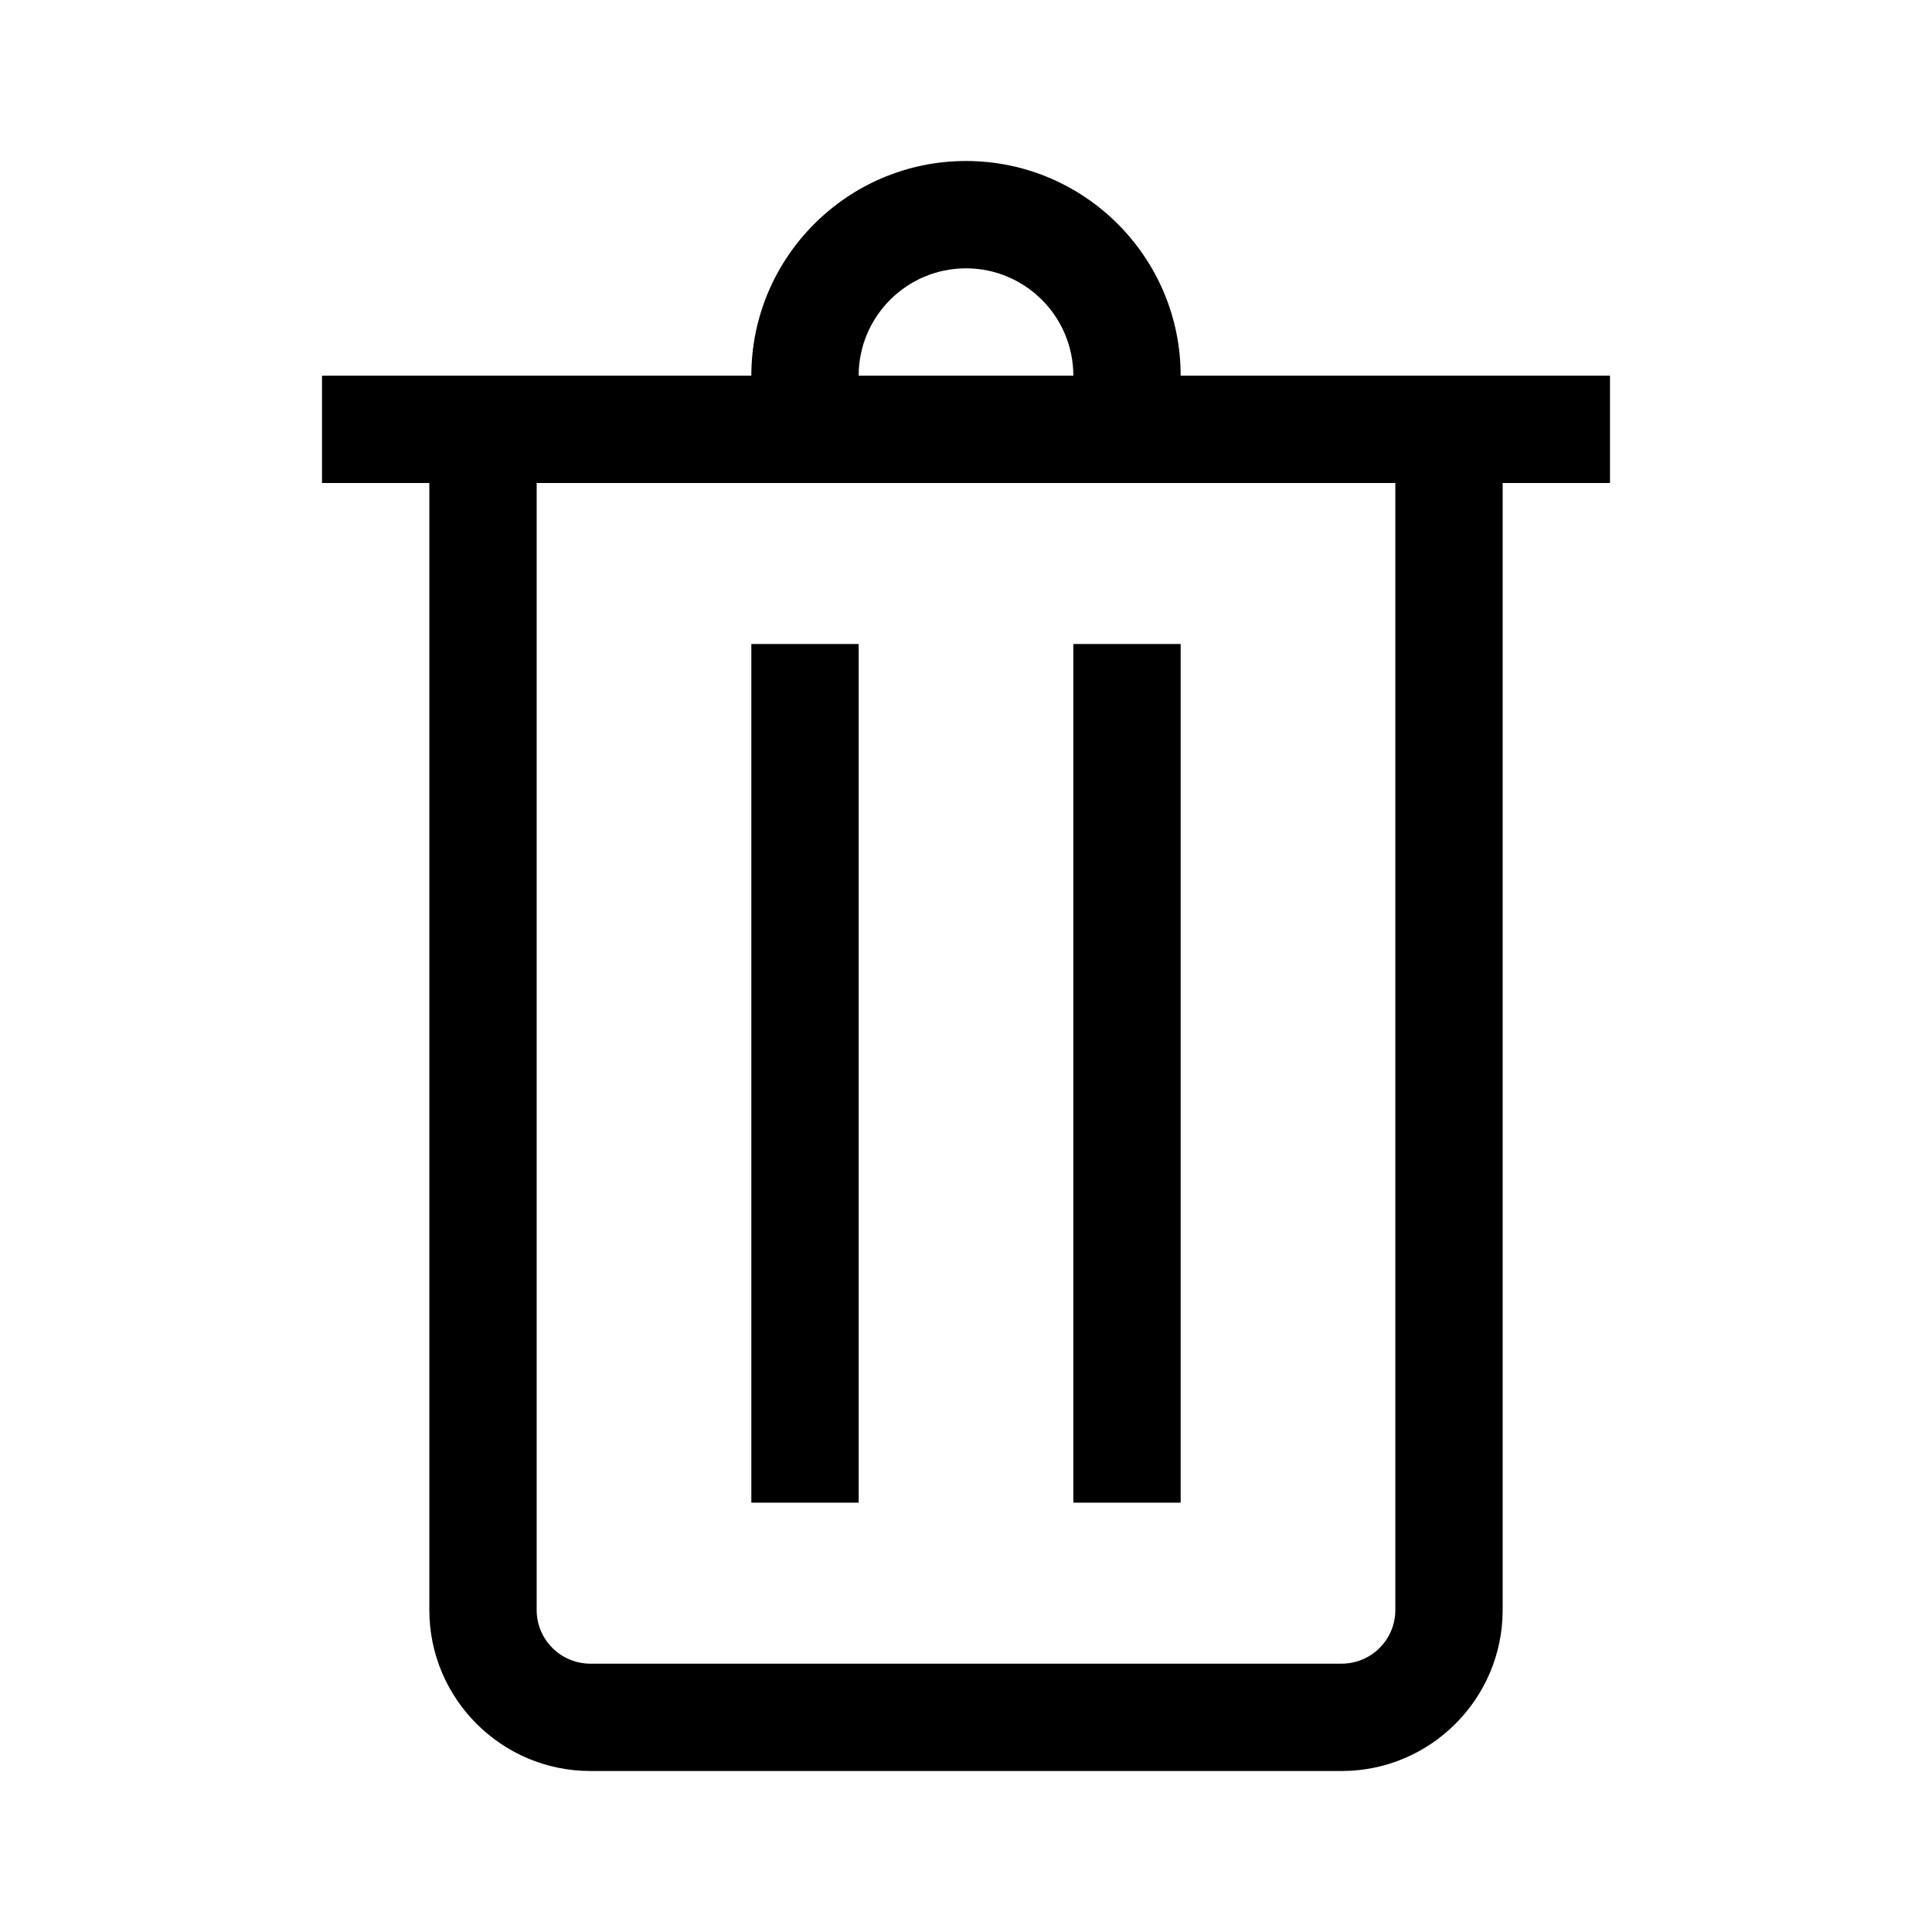
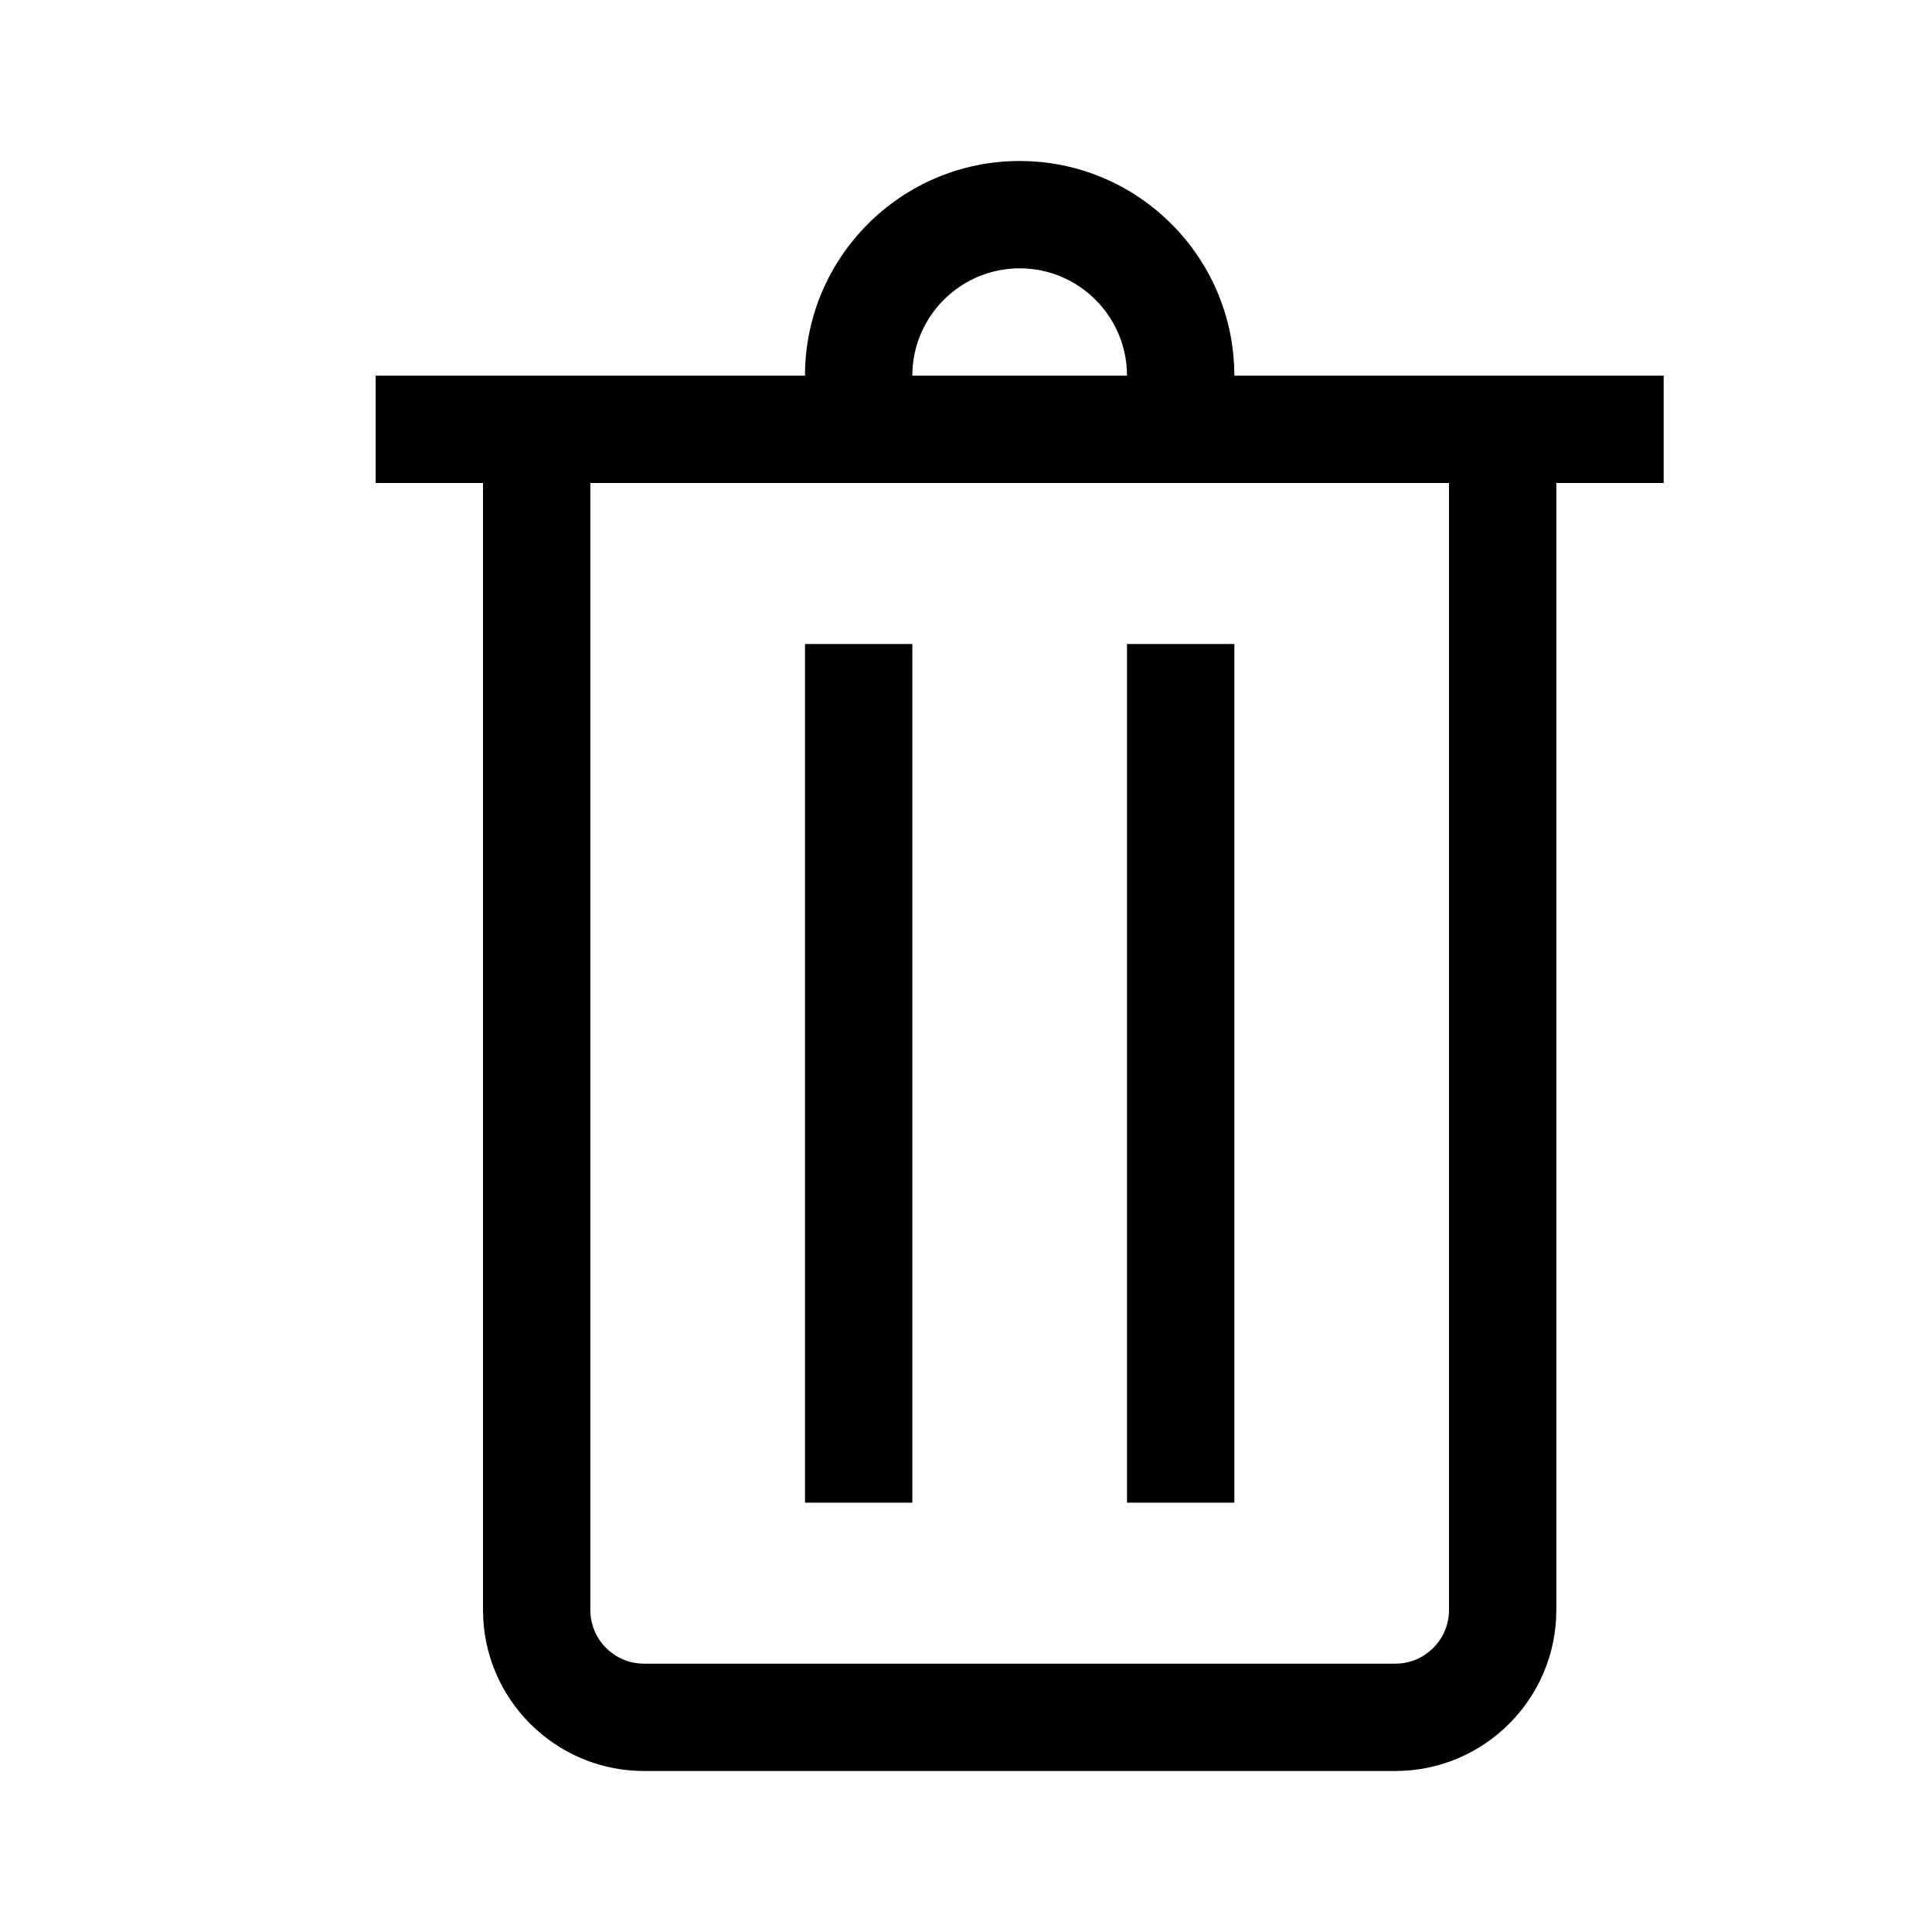
<svg xmlns="http://www.w3.org/2000/svg" width="36" height="36" viewBox="0 0 36 36">
  <g fill-rule="evenodd">
-     <path d="M26,30 C26,30.552 25.551,31 25,31 L11,31 C10.449,31 10,30.552 10,30 L10,9 L26,9 L26,30 Z M18,5 C19.103,5 20,5.897 20,7 L16,7 C16,5.897 16.897,5 18,5 L18,5 Z M30,7 L22,7 C22,4.794 20.206,3 18,3 C15.794,3 14,4.794 14,7 L6,7 L6,9 L8,9 L8,30 C8,31.654 9.346,33 11,33 L25,33 C26.654,33 28,31.654 28,30 L28,9 L30,9 L30,7 Z" />
-     <polygon points="14 28 16 28 16 12 14 12" />
-     <polygon points="20 28 22 28 22 12 20 12" />
+     <path d="M27,30 C27,30.552 26.551,31 26,31 L12,31 C11.449,31 11,30.552 11,30 L11,9 L27,9 L27,30 Z M19,5 C20.103,5 21,5.897 21,7 L17,7 C17,5.897 17.897,5 19,5 L19,5 Z M31,7 L23,7 C23,4.794 21.206,3 19,3 C16.794,3 15,4.794 15,7 L7,7 L7,9 L9,9 L9,30 C9,31.654 10.346,33 12,33 L26,33 C27.654,33 29,31.654 29,30 L29,9 L31,9 L31,7 Z" />
+     <polygon points="15 28 17 28 17 12 15 12" />
+     <polygon points="21 28 23 28 23 12 21 12" />
  </g>
</svg>
